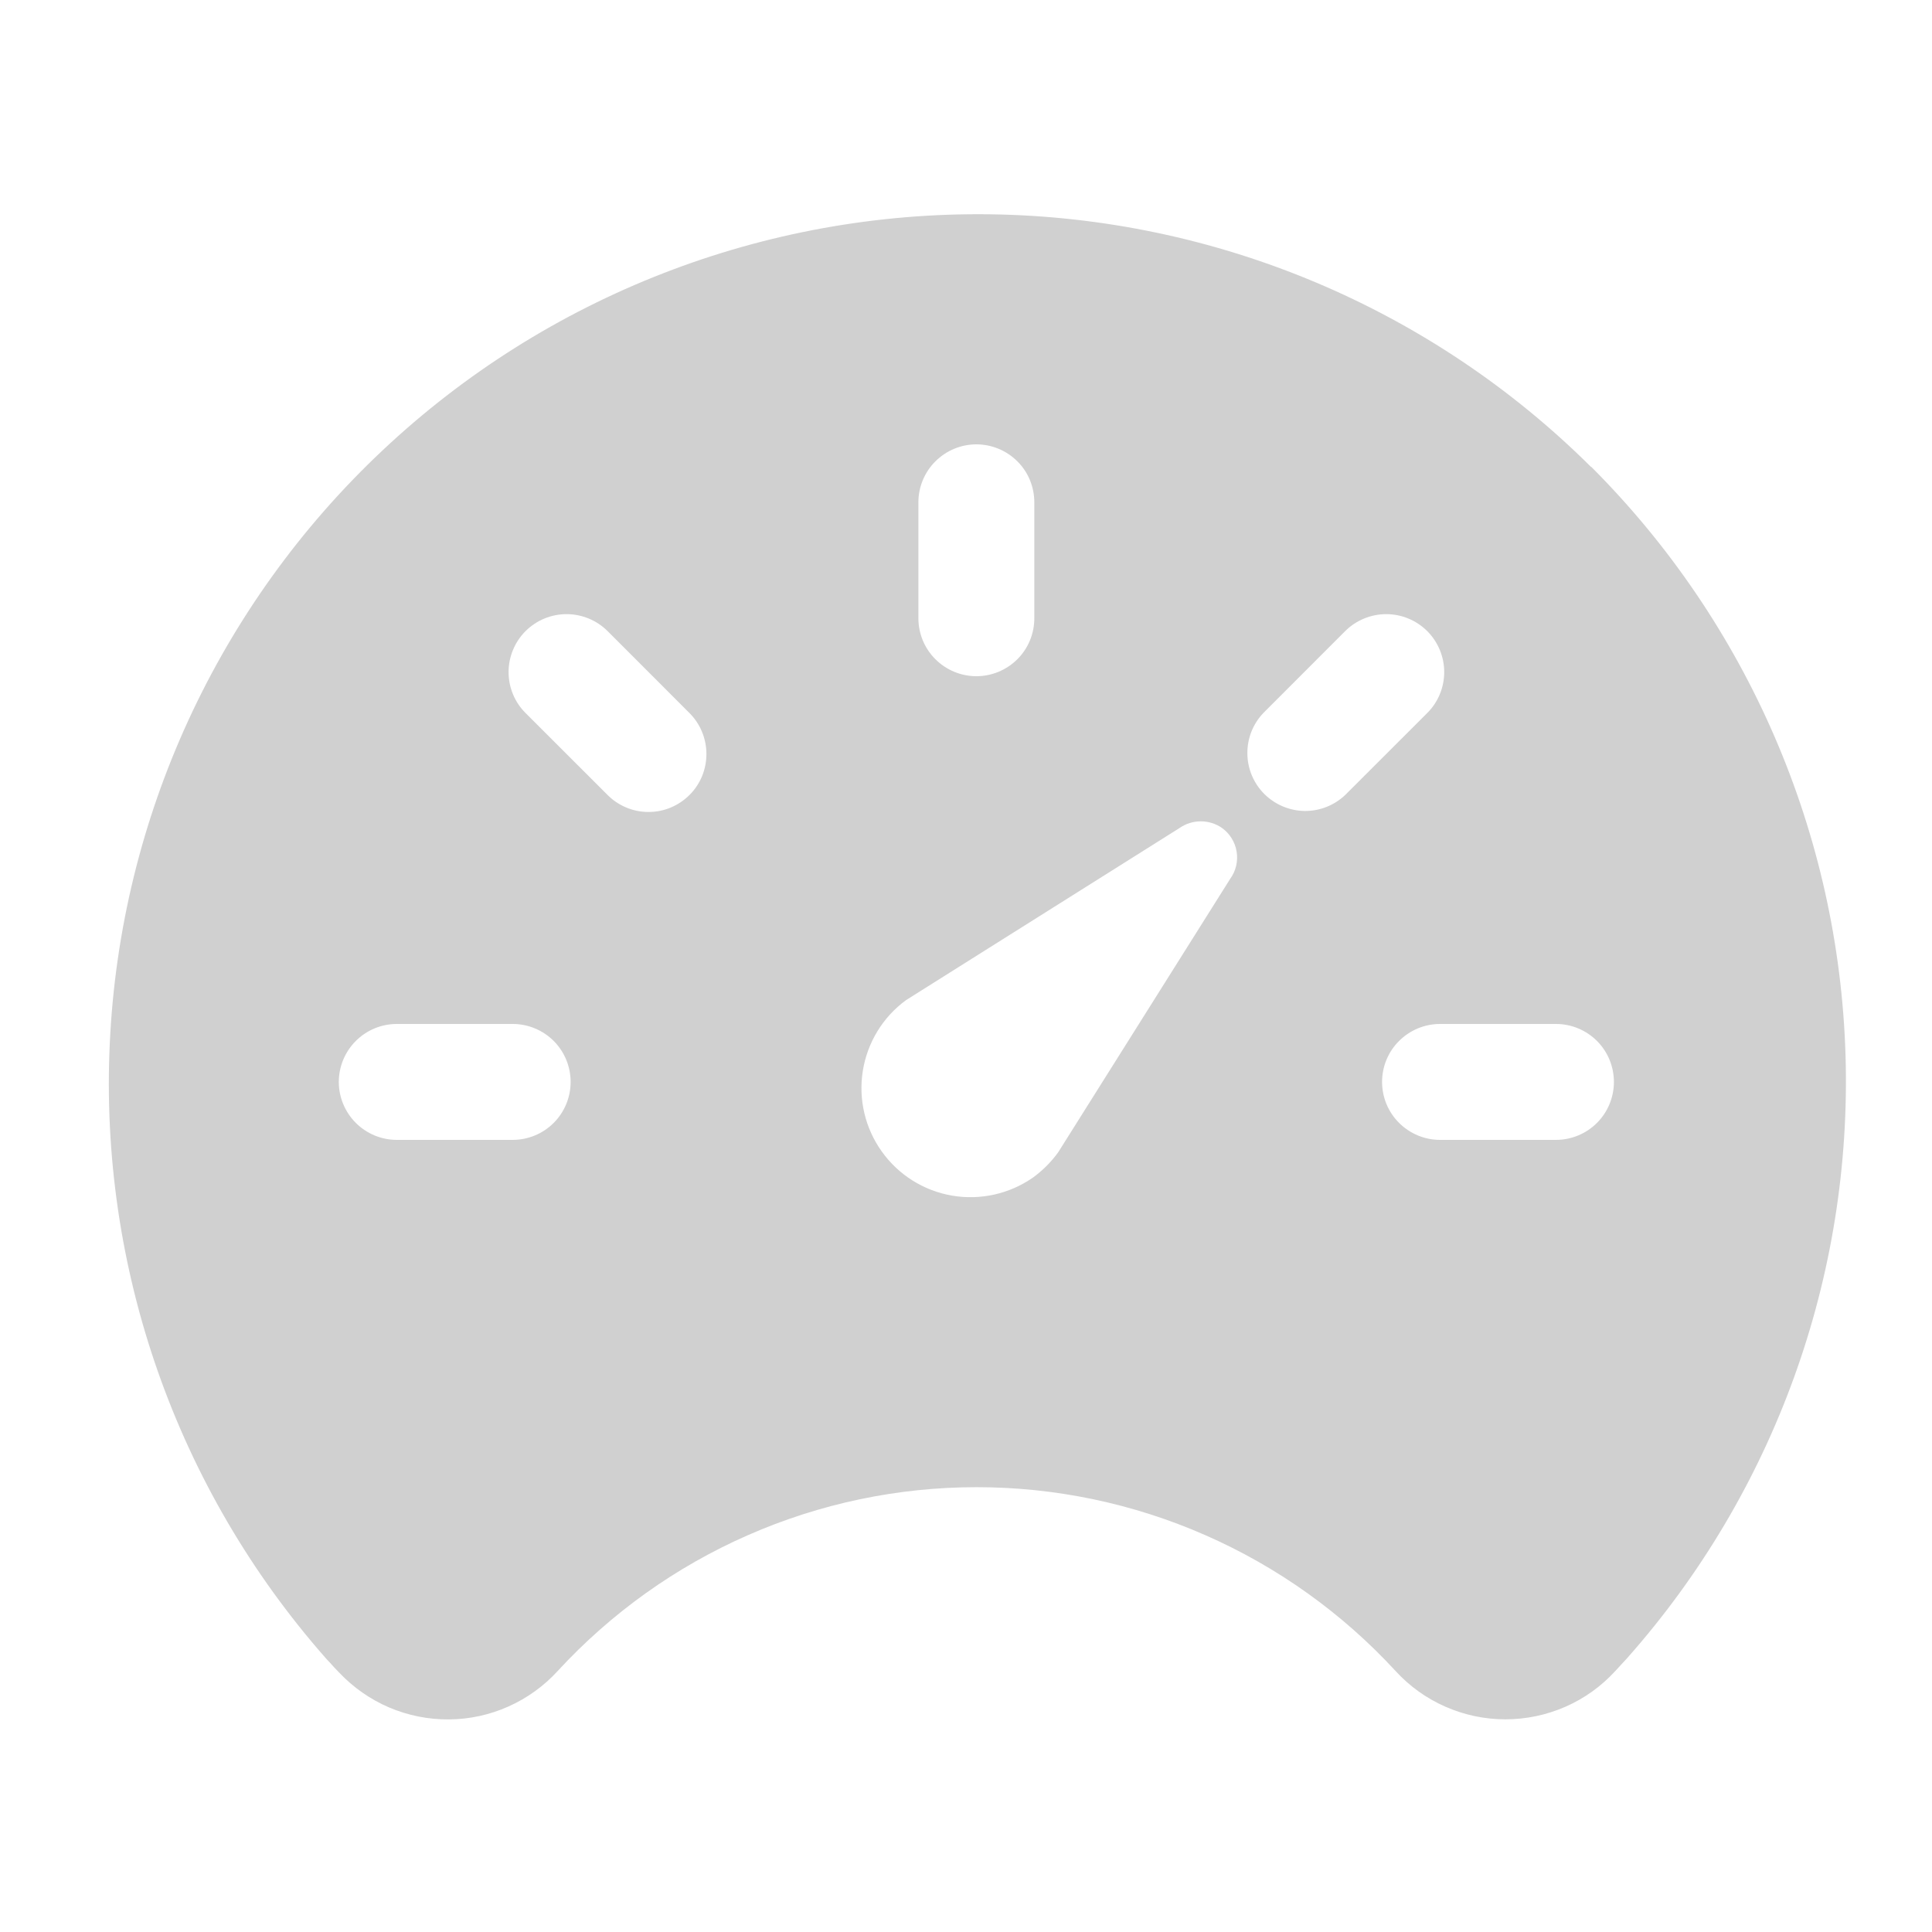
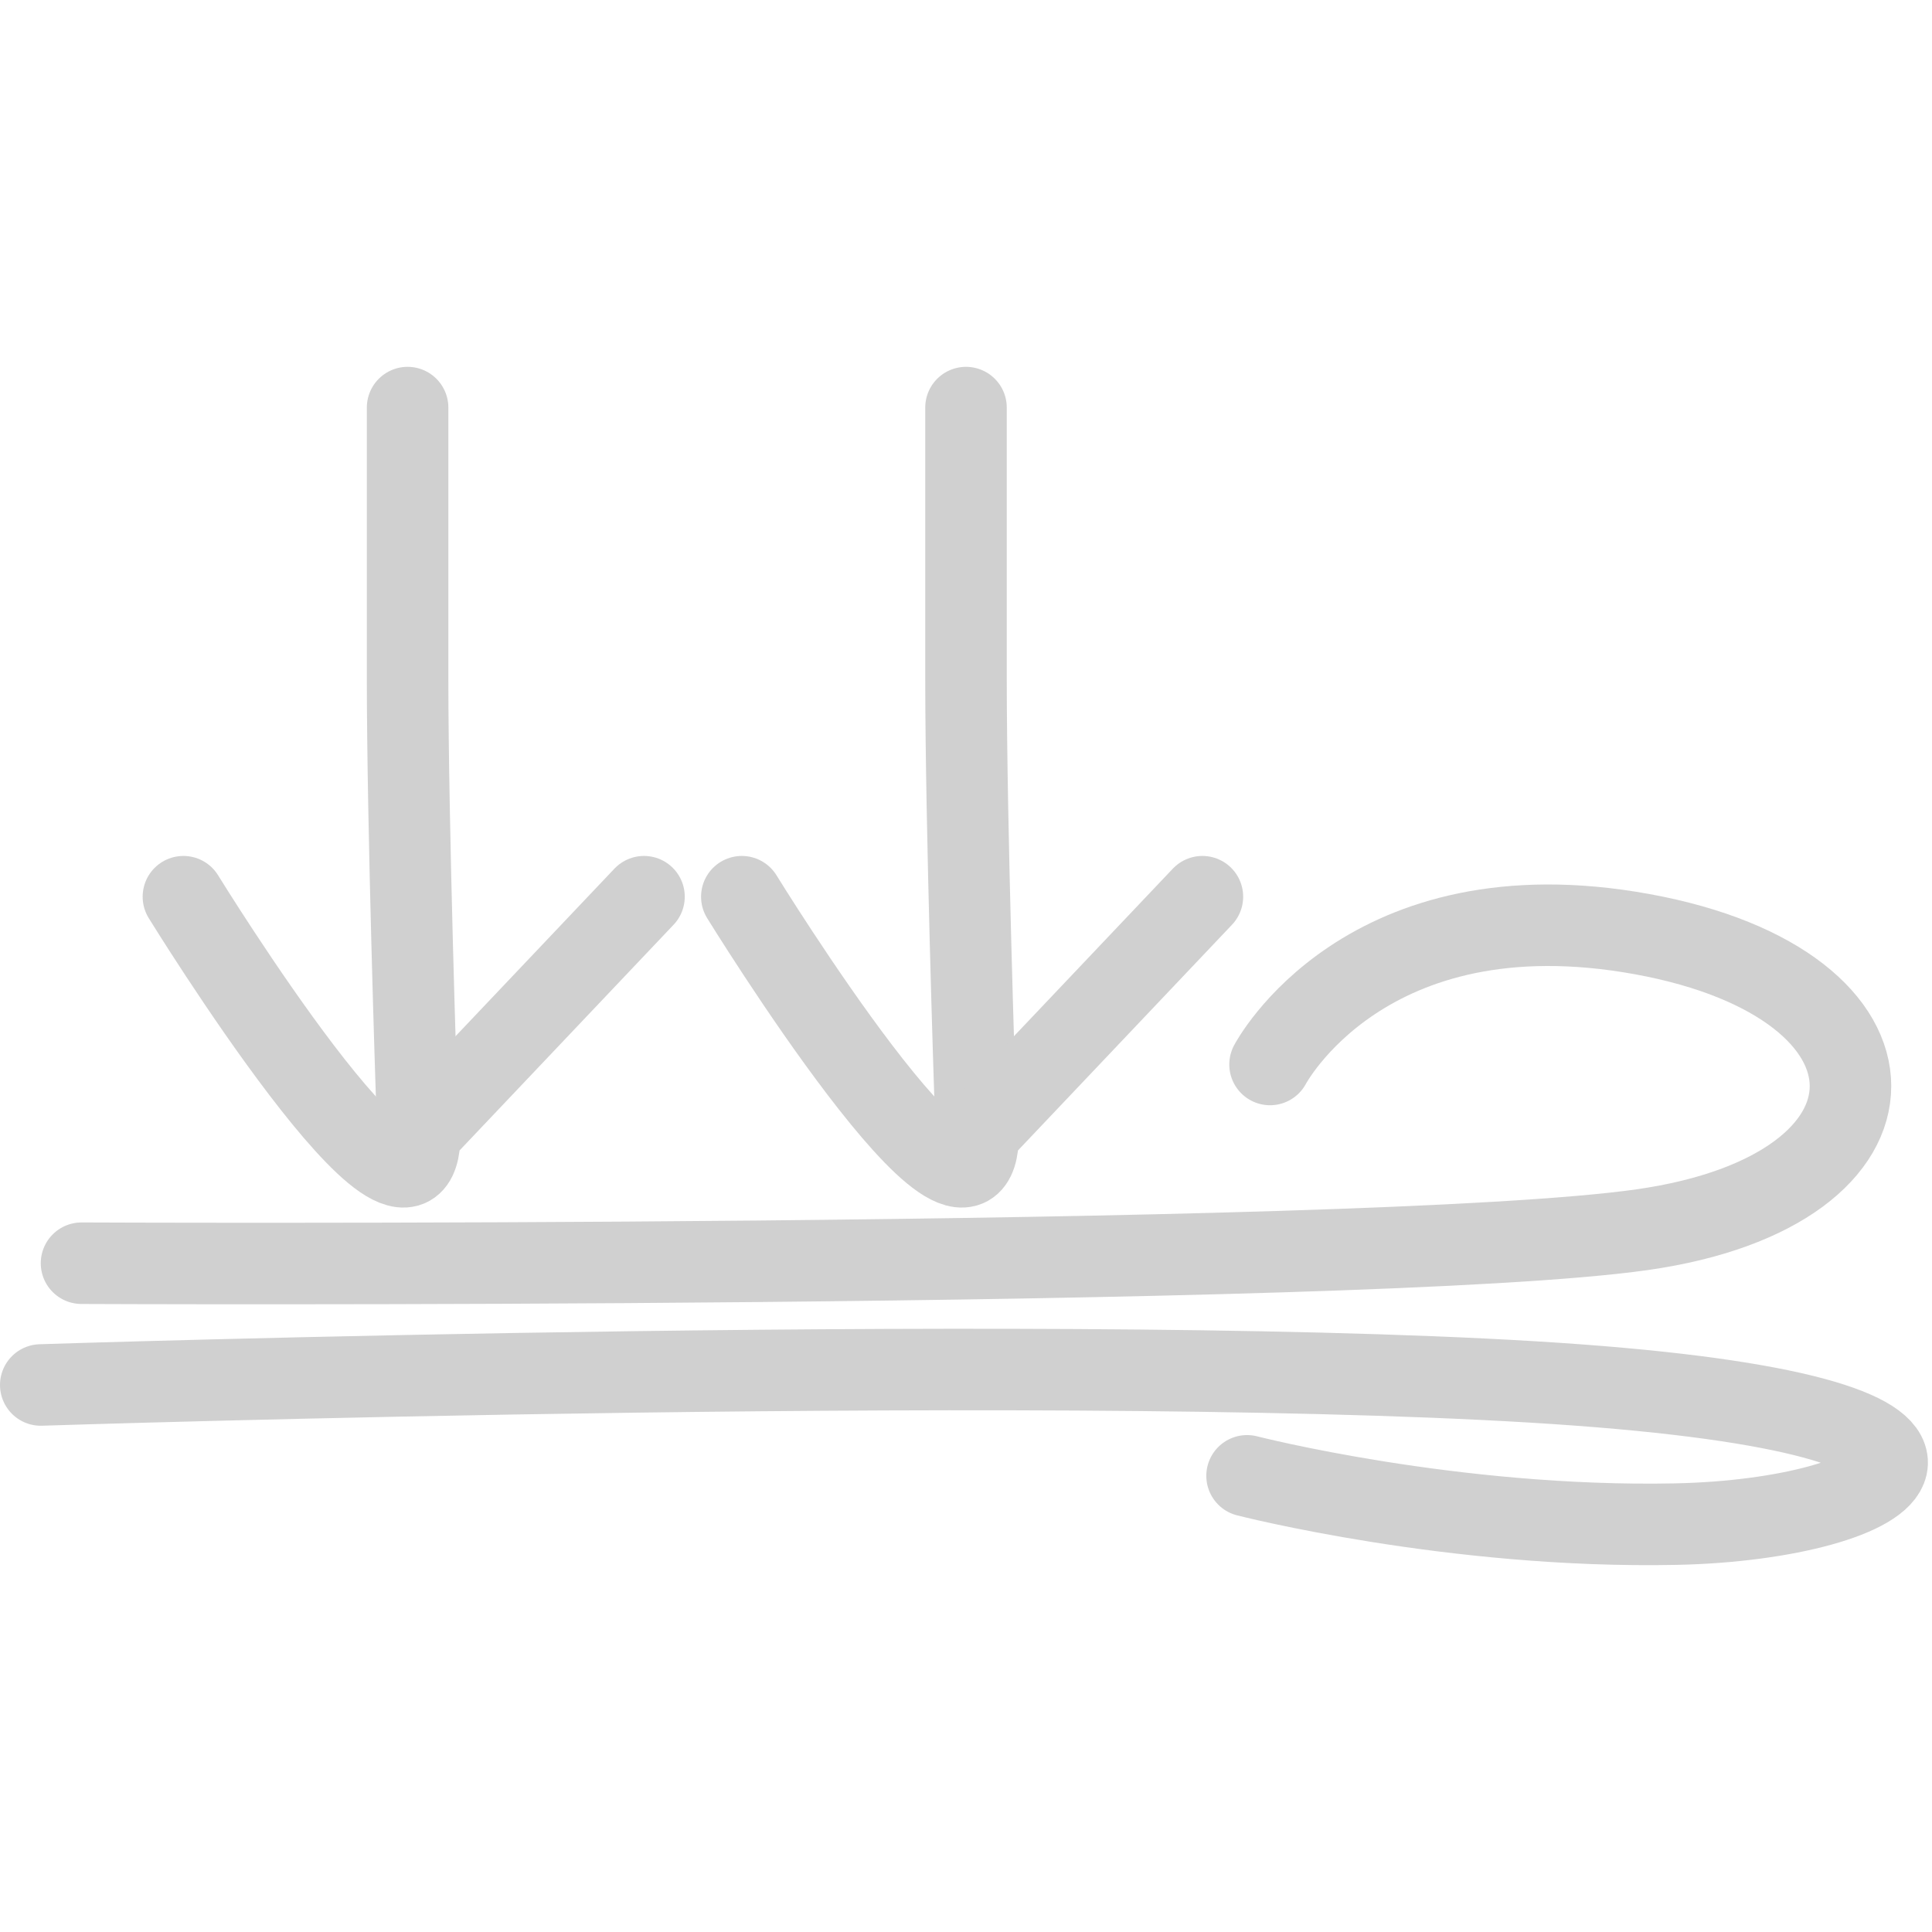
- <svg xmlns="http://www.w3.org/2000/svg" width="120" height="120" viewBox="0 0 25 24" fill="none">
-   <path d="M20.589 5.543C18.519 3.485 15.731 2.313 12.812 2.273C9.894 2.233 7.074 3.328 4.949 5.329C2.823 7.329 1.558 10.076 1.421 12.992C1.283 15.907 2.284 18.762 4.212 20.953L4.22 20.962C4.236 20.979 4.25 20.996 4.267 21.012C4.302 21.051 4.341 21.096 4.388 21.142C4.57 21.335 4.79 21.489 5.034 21.594C5.278 21.698 5.541 21.751 5.807 21.749C6.072 21.748 6.335 21.691 6.577 21.583C6.82 21.475 7.038 21.318 7.217 21.122C7.907 20.373 8.745 19.774 9.678 19.365C10.611 18.955 11.618 18.744 12.637 18.744C13.656 18.744 14.664 18.955 15.597 19.365C16.53 19.774 17.368 20.373 18.058 21.122C18.238 21.319 18.458 21.477 18.702 21.584C18.947 21.692 19.211 21.748 19.478 21.748C19.746 21.748 20.01 21.693 20.255 21.586C20.5 21.479 20.719 21.322 20.9 21.125L21.051 20.961L21.059 20.952C22.959 18.807 23.968 16.017 23.881 13.153C23.794 10.29 22.617 7.567 20.591 5.541L20.589 5.543ZM11.884 6C11.884 5.801 11.963 5.61 12.104 5.47C12.245 5.329 12.436 5.25 12.634 5.25C12.833 5.25 13.024 5.329 13.165 5.47C13.306 5.61 13.384 5.801 13.384 6V7.5C13.384 7.699 13.306 7.89 13.165 8.03C13.024 8.171 12.833 8.25 12.634 8.25C12.436 8.25 12.245 8.171 12.104 8.03C11.963 7.89 11.884 7.699 11.884 7.5V6ZM6.634 14.25H5.134C4.936 14.25 4.745 14.171 4.604 14.03C4.464 13.89 4.384 13.699 4.384 13.5C4.384 13.301 4.464 13.11 4.604 12.97C4.745 12.829 4.936 12.75 5.134 12.75H6.634C6.833 12.75 7.024 12.829 7.165 12.97C7.305 13.11 7.384 13.301 7.384 13.5C7.384 13.699 7.305 13.89 7.165 14.03C7.024 14.171 6.833 14.25 6.634 14.25ZM8.922 9.787C8.781 9.928 8.591 10.007 8.392 10.007C8.193 10.007 8.002 9.928 7.862 9.787L6.801 8.727C6.66 8.587 6.581 8.396 6.581 8.197C6.581 7.998 6.66 7.807 6.801 7.666C6.942 7.526 7.132 7.447 7.331 7.447C7.53 7.447 7.721 7.526 7.862 7.666L8.922 8.727C9.063 8.868 9.141 9.059 9.141 9.257C9.141 9.456 9.063 9.647 8.922 9.787ZM15.92 10.87L13.694 14.409C13.603 14.536 13.492 14.646 13.366 14.738C13.061 14.95 12.685 15.034 12.318 14.971C11.952 14.908 11.626 14.703 11.41 14.4C11.194 14.098 11.106 13.723 11.165 13.356C11.224 12.989 11.425 12.66 11.725 12.441L15.264 10.214C15.345 10.158 15.44 10.128 15.538 10.128C15.636 10.128 15.732 10.158 15.813 10.214C15.914 10.287 15.982 10.397 16.002 10.52C16.022 10.643 15.993 10.769 15.92 10.87ZM17.407 9.787C17.265 9.922 17.077 9.996 16.881 9.994C16.686 9.991 16.499 9.912 16.36 9.774C16.222 9.636 16.143 9.449 16.141 9.253C16.138 9.058 16.212 8.869 16.347 8.727L17.407 7.666C17.548 7.526 17.739 7.447 17.938 7.447C18.137 7.447 18.327 7.526 18.468 7.666C18.609 7.807 18.688 7.998 18.688 8.197C18.688 8.396 18.609 8.587 18.468 8.727L17.407 9.787ZM20.134 14.25H18.634C18.436 14.25 18.245 14.171 18.104 14.03C17.963 13.89 17.884 13.699 17.884 13.5C17.884 13.301 17.963 13.11 18.104 12.97C18.245 12.829 18.436 12.75 18.634 12.75H20.134C20.333 12.75 20.524 12.829 20.665 12.97C20.805 13.11 20.884 13.301 20.884 13.5C20.884 13.699 20.805 13.89 20.665 14.03C20.524 14.171 20.333 14.25 20.134 14.25Z" fill="#D0D0D0" />
+ <svg xmlns="http://www.w3.org/2000/svg" width="120" height="120" viewBox="0 0 474 294" fill="none">
+   <path d="M20 219.919C20 219.919 334.769 221.399 402.92 211.692C471.07 201.986 470.983 151.61 402.92 139.192C334.857 126.774 311.595 171.161 311.595 171.161" stroke="#D0D0D0" stroke-width="20" stroke-linecap="round" />
+   <path d="M10 249.793C10 249.793 271.754 241.258 387.149 249.793C502.543 258.328 465.799 282.812 411.111 283.932C356.422 285.051 305.957 272.082 305.957 272.082" stroke="#D0D0D0" stroke-width="20" stroke-linecap="round" />
+   <path d="M239.216 178.862C239.216 178.862 237 112.663 237 76.5C237 40.337 237 10 237 10" stroke="#D0D0D0" stroke-width="20" stroke-linecap="round" />
+   <path d="M182 130C182 130 240 224.163 240 188L295 130" stroke="#D0D0D0" stroke-width="20" stroke-linecap="round" />
+   <path d="M102.216 178.862C102.216 178.862 100 112.663 100 76.5C100 40.337 100 10 100 10" stroke="#D0D0D0" stroke-width="20" stroke-linecap="round" />
+   <path d="M45 130C45 130 103 224.163 103 188L158 130" stroke="#D0D0D0" stroke-width="20" stroke-linecap="round" />
</svg>
